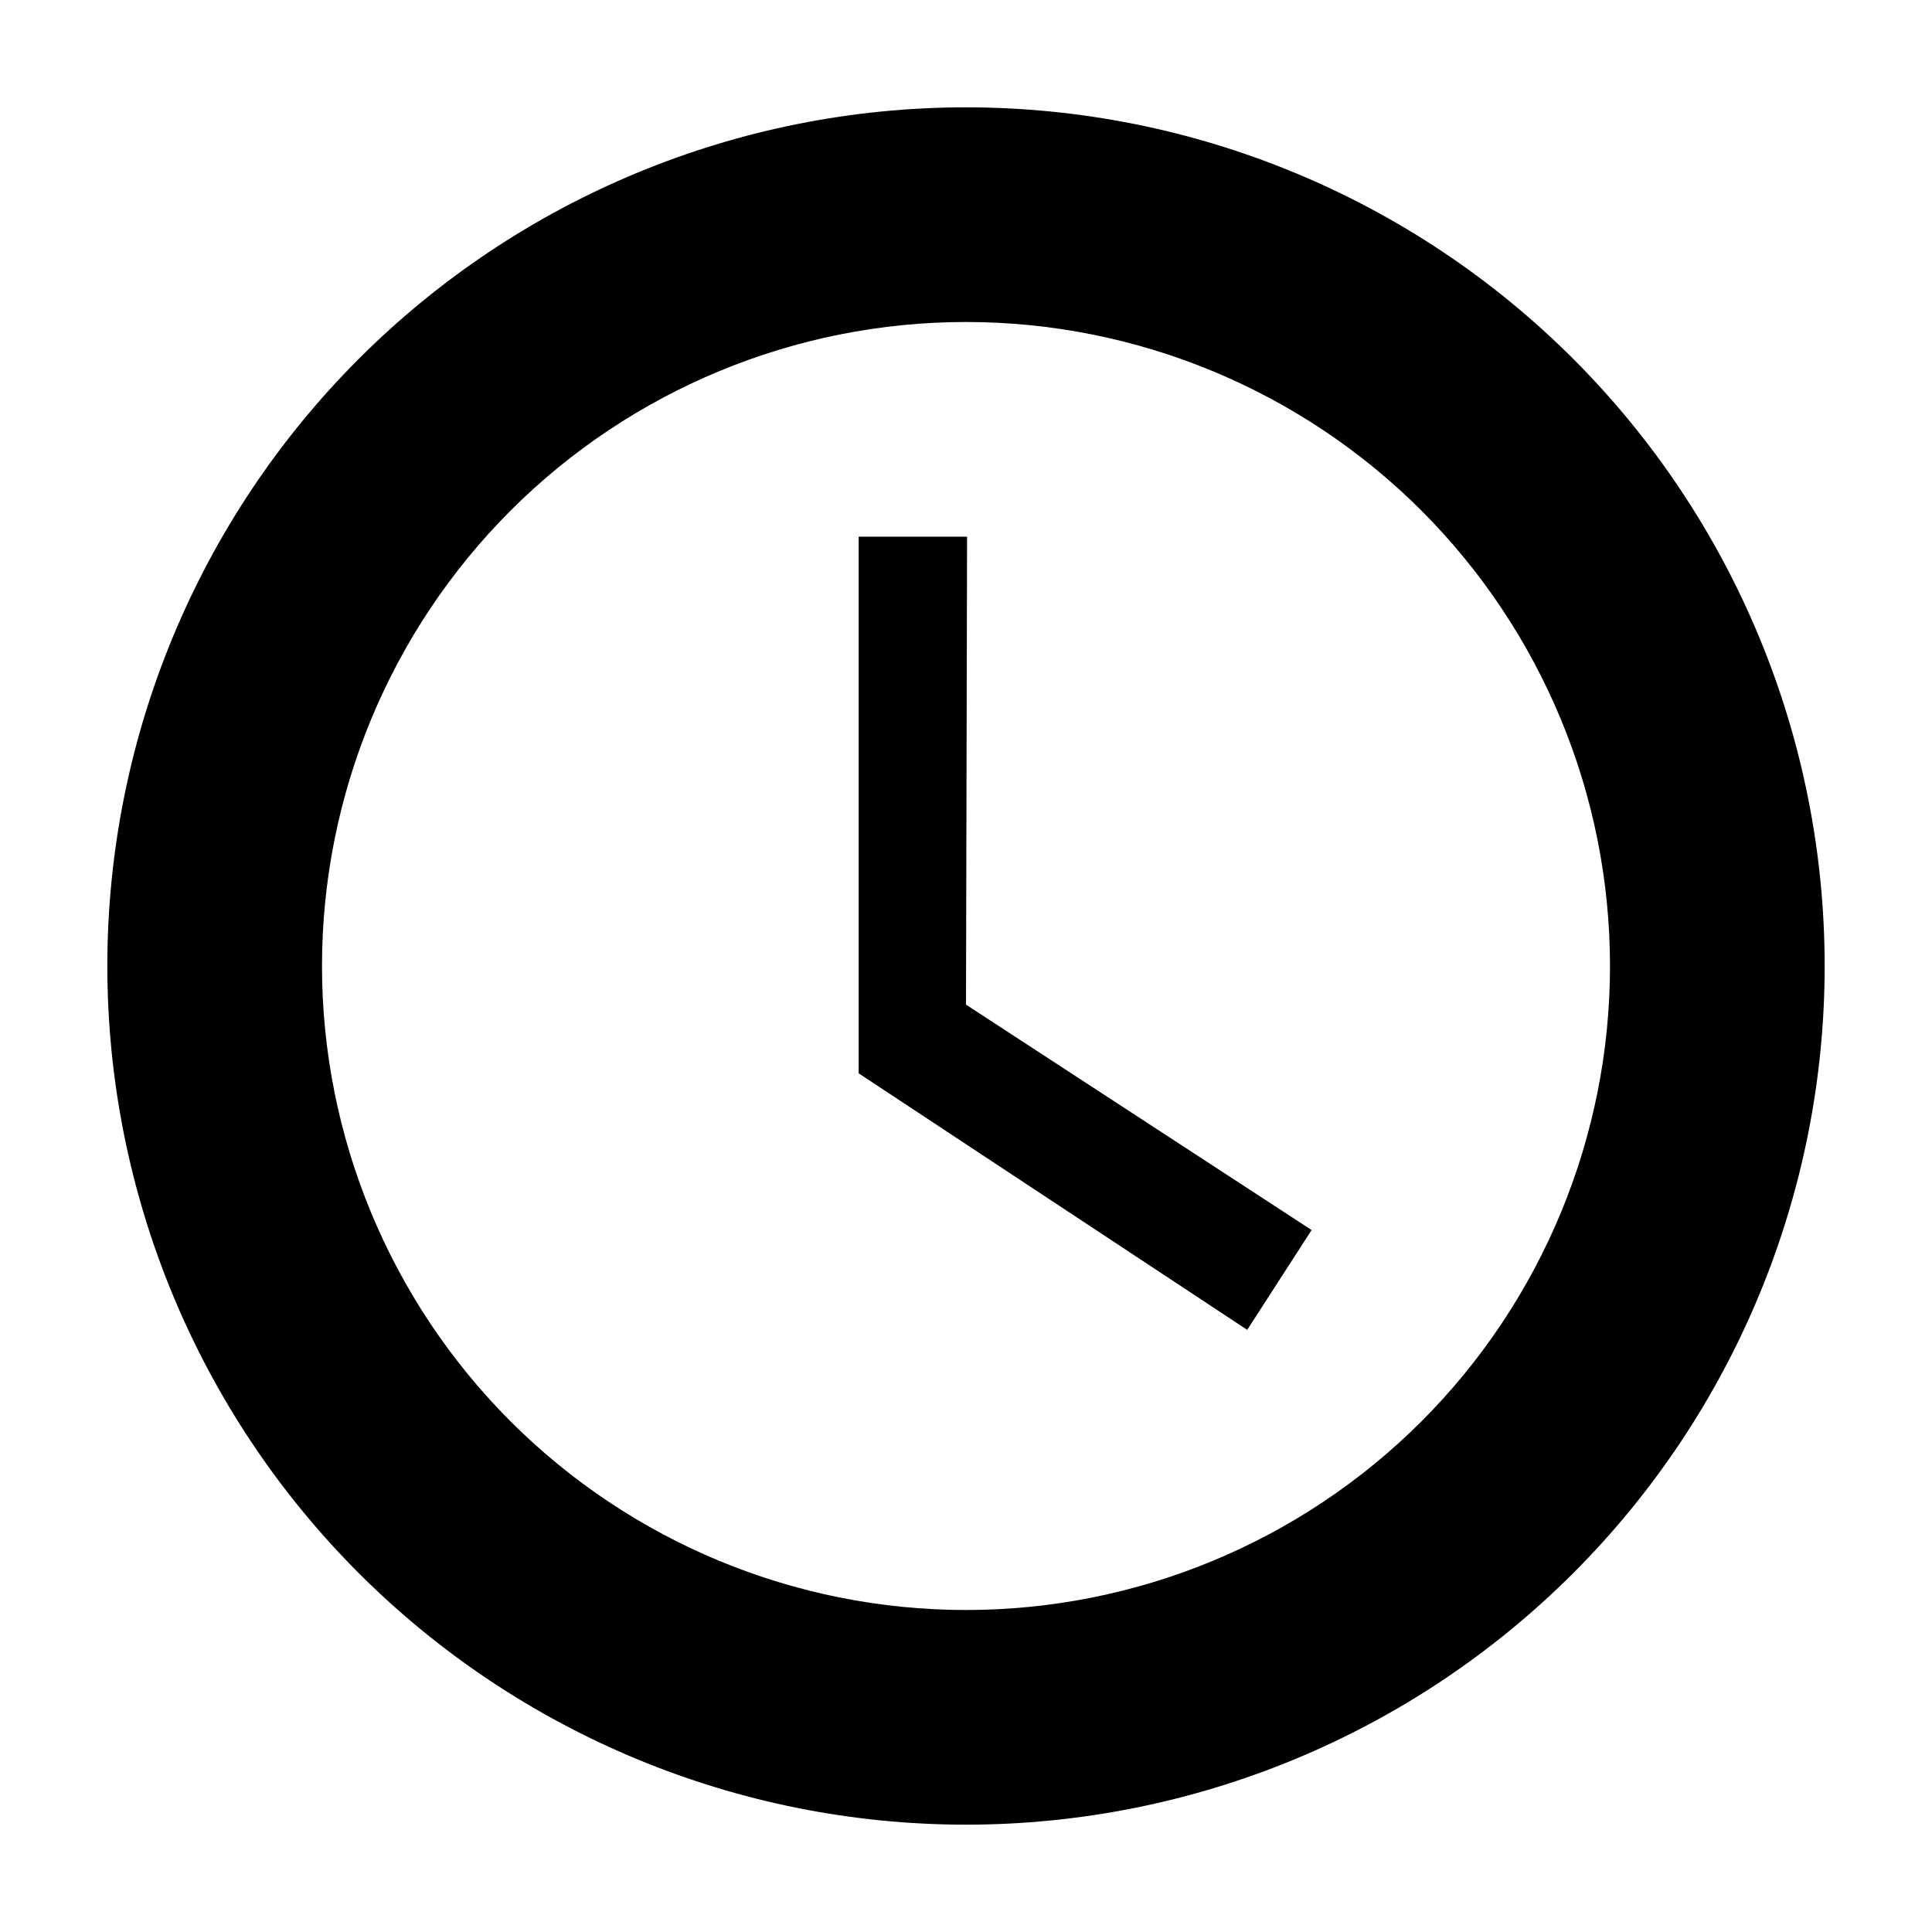
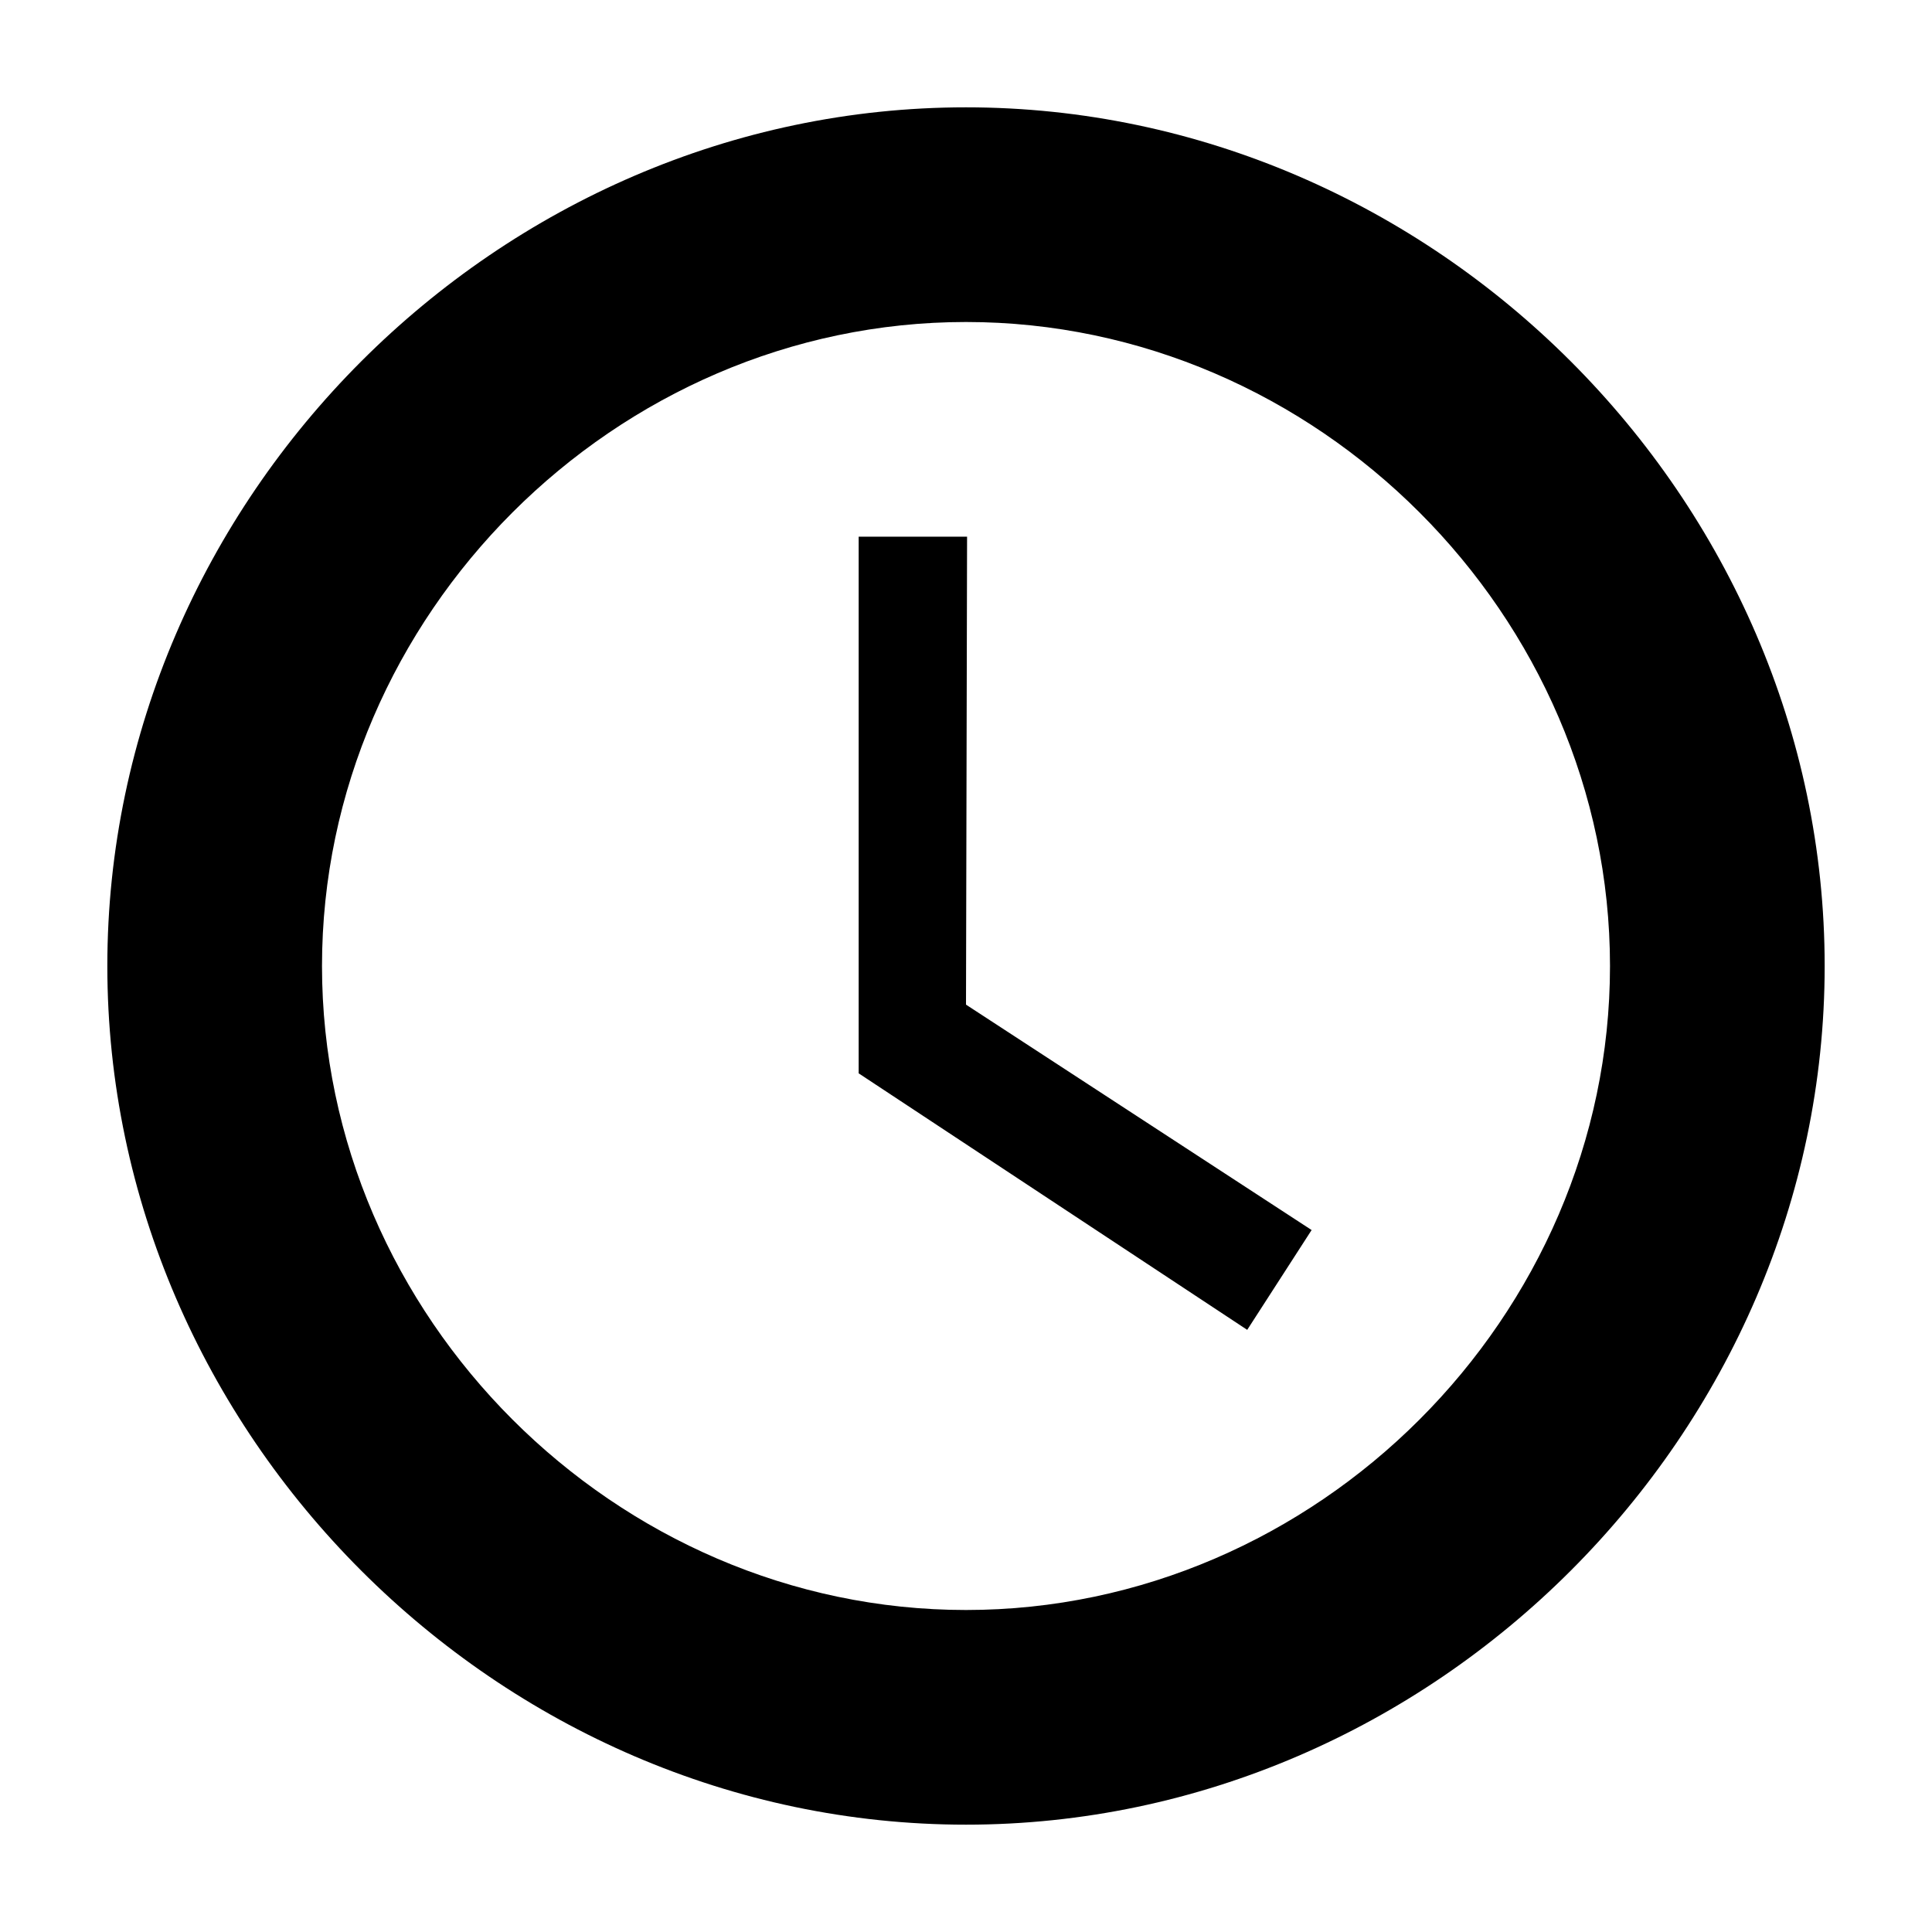
<svg xmlns="http://www.w3.org/2000/svg" width="18" height="18" viewBox="0 0 18 18" fill="none">
-   <path d="M9 17C6.878 17 4.843 16.157 3.343 14.657C1.843 13.157 1 11.122 1 9C1 6.878 1.843 4.843 3.343 3.343C4.843 1.843 6.878 1 9 1C11.122 1 13.157 1.843 14.657 3.343C16.157 4.843 17 6.878 17 9C17 11.122 16.157 13.157 14.657 14.657C13.157 16.157 11.122 17 9 17ZM9 15C10.591 15 12.117 14.368 13.243 13.243C14.368 12.117 15 10.591 15 9C15 7.409 14.368 5.883 13.243 4.757C12.117 3.632 10.591 3 9 3C7.409 3 5.883 3.632 4.757 4.757C3.632 5.883 3 7.409 3 9C3 10.591 3.632 12.117 4.757 13.243C5.883 14.368 7.409 15 9 15ZM8 5H9.01L9 9.36L12.22 11.46L11.62 12.39L8 10V5Z" fill="black" />
+   <path d="M9 17C4.643 17 1 13.357 1 9C1 4.643 4.643 1 9 1C13.357 1 17 4.643 17 9C17 13.357 13.357 17 9 17ZM9 15C12.268 15 15 12.268 15 9C15 5.732 12.268 3 9 3C5.732 3 3 5.732 3 9C3 12.268 5.732 15 9 15ZM8 5H9.01L9 9.36L12.22 11.46L11.62 12.39L8 10V5Z" fill="black" />
</svg>
